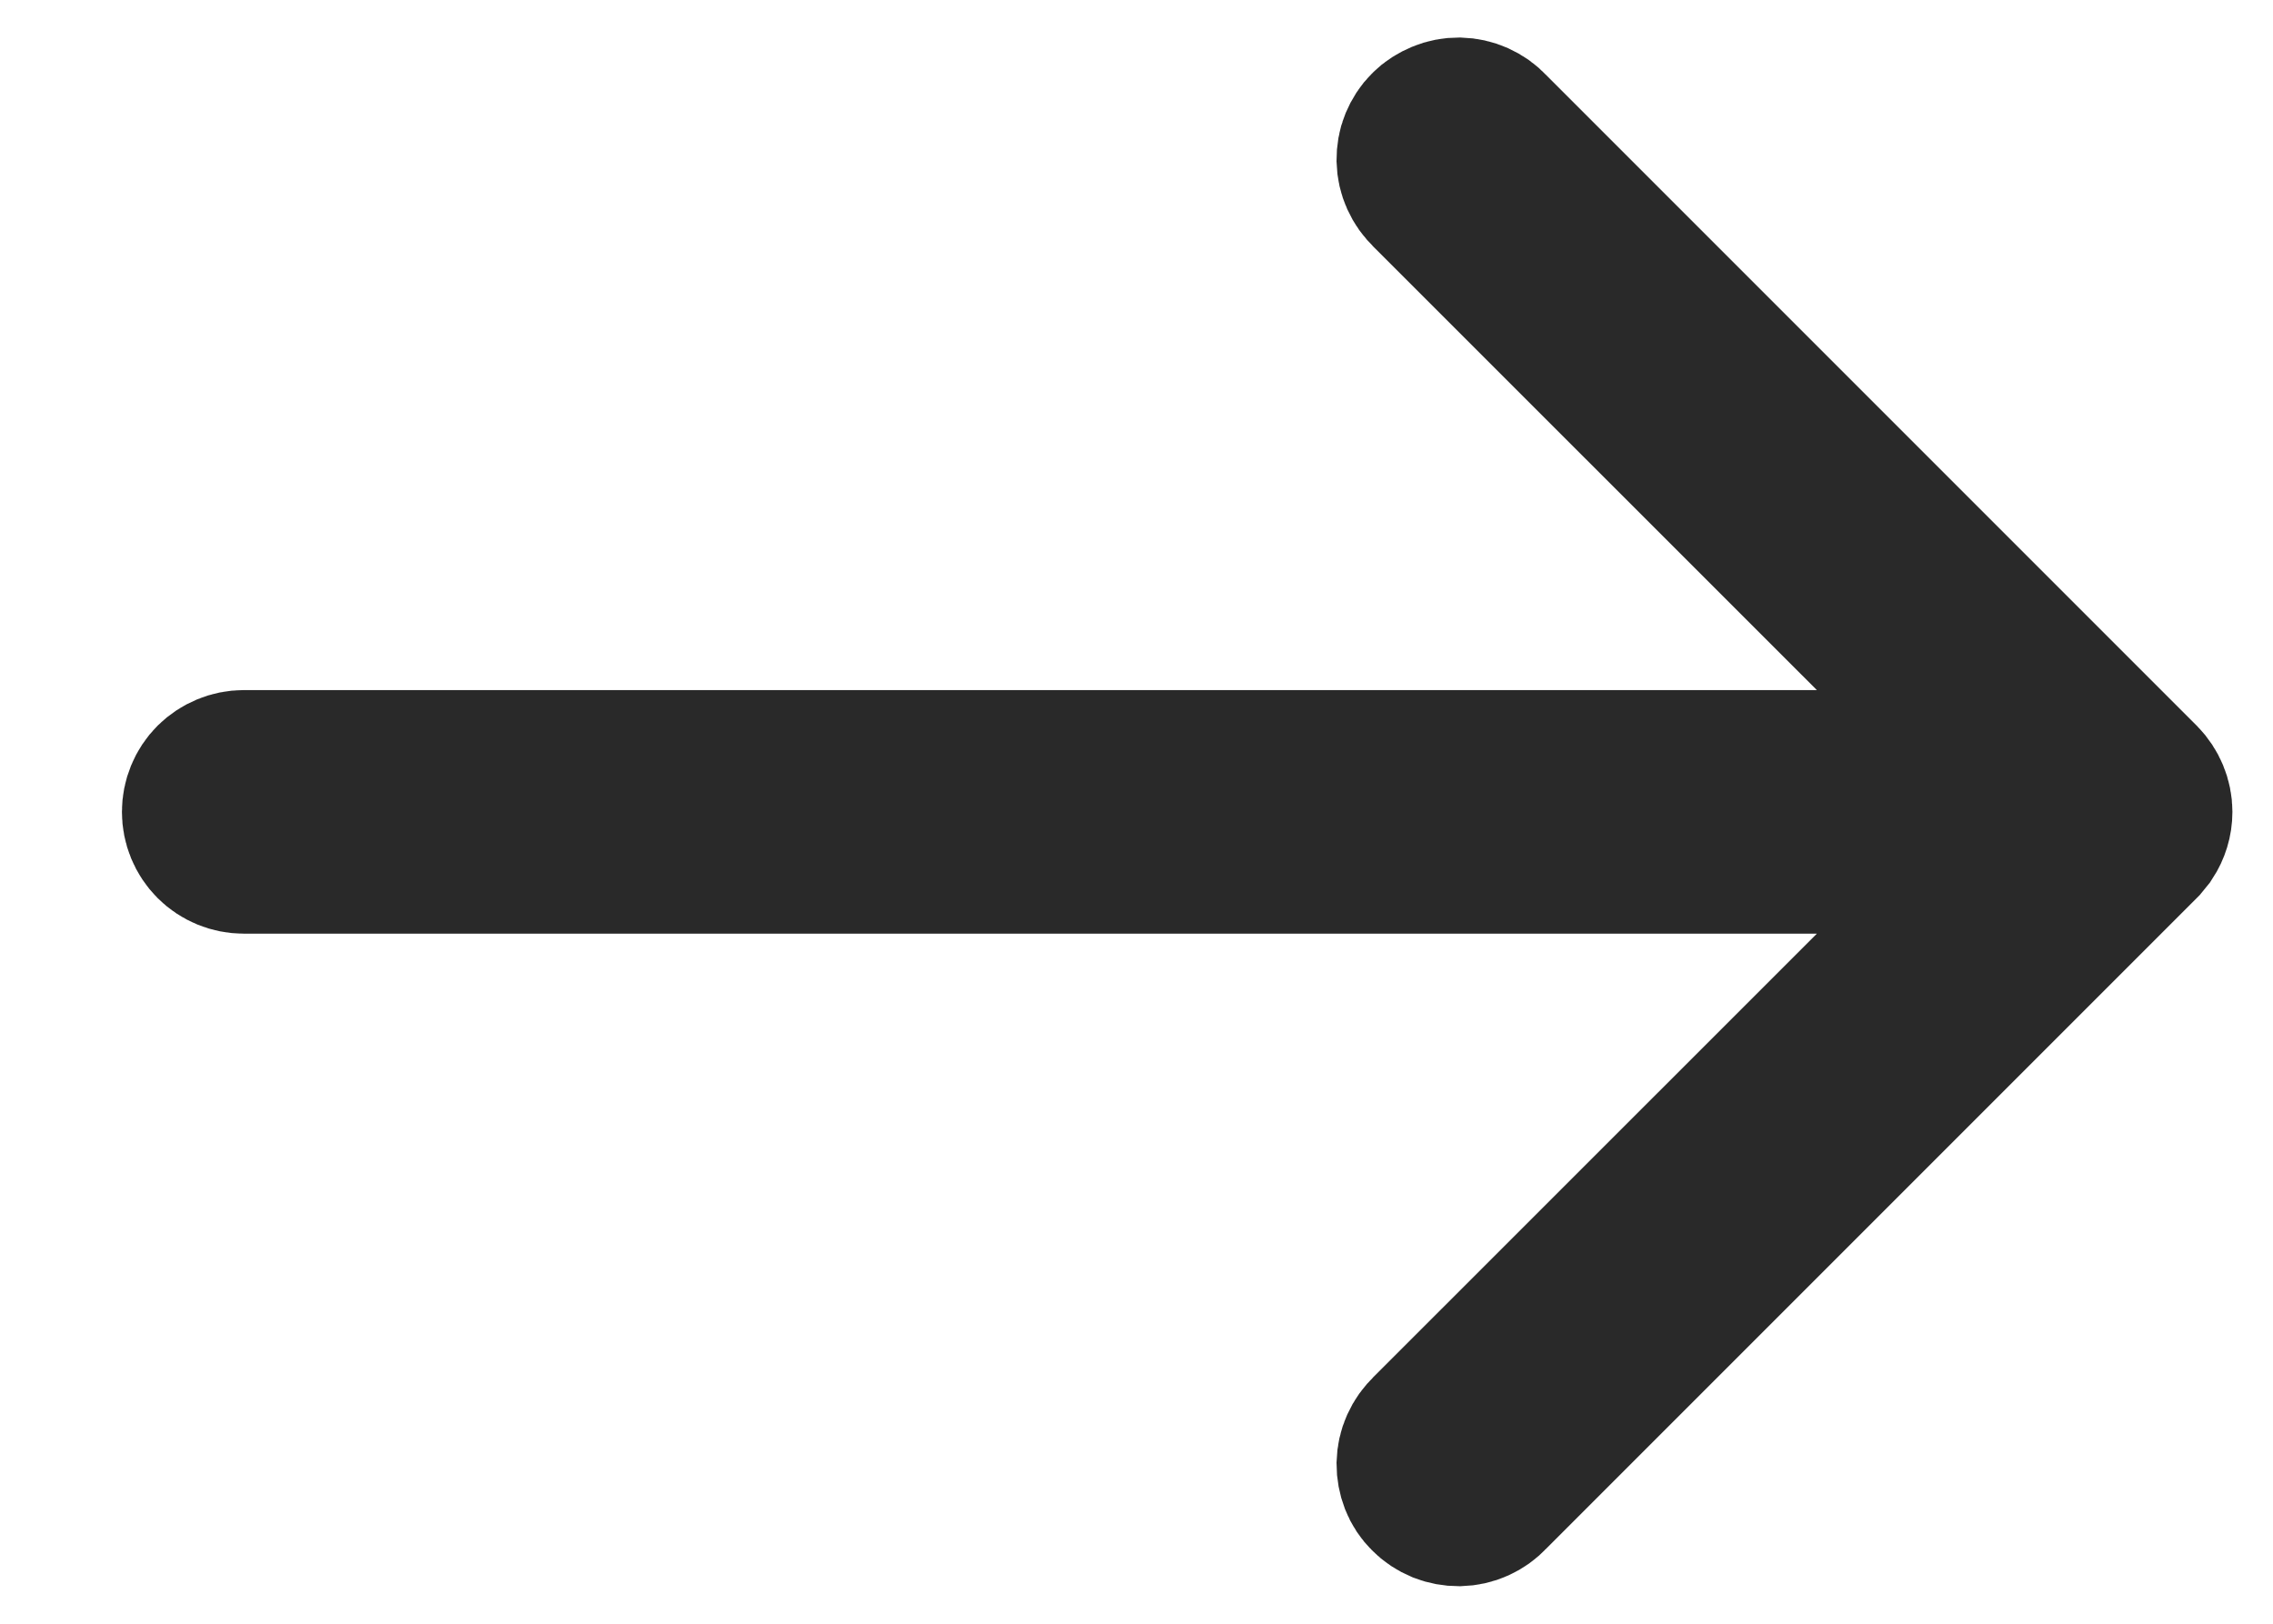
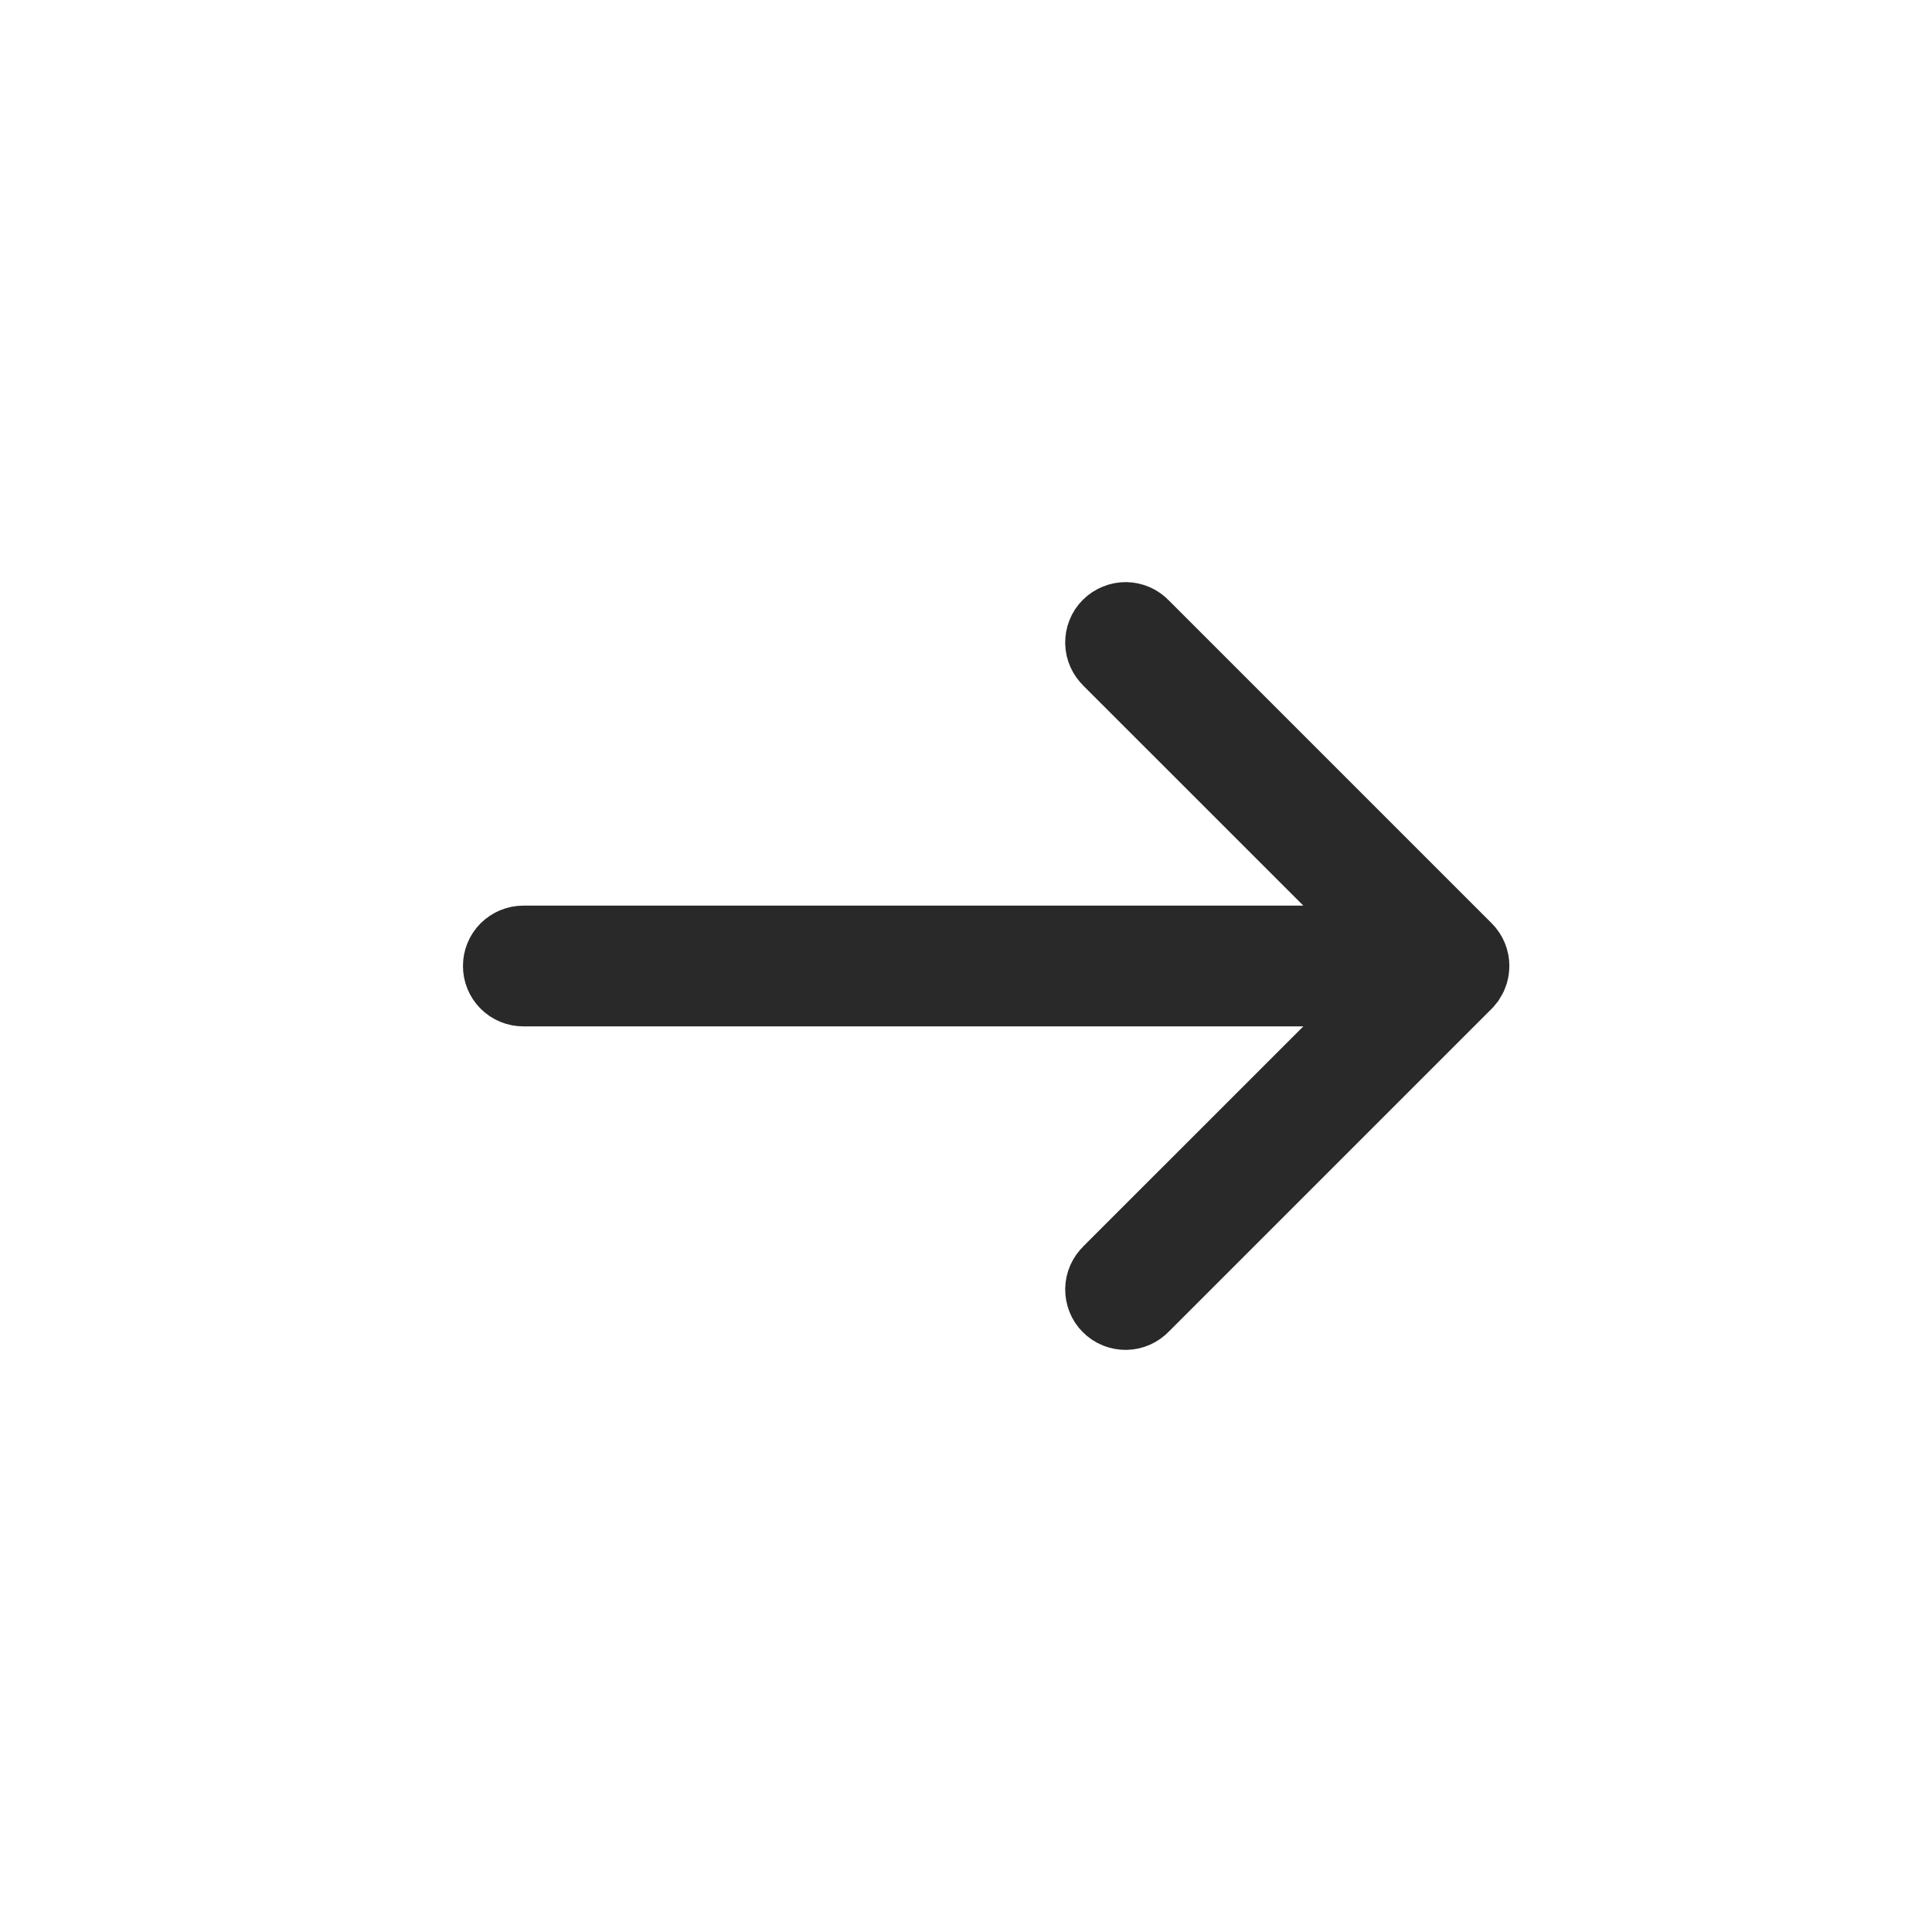
- <svg xmlns="http://www.w3.org/2000/svg" width="14" height="10" viewBox="0 0 14 10" fill="none">
-   <path d="M13.25 5C13.25 5.05 13.235 5.098 13.208 5.139L13.177 5.177L9.171 9.183L9.165 9.189C9.142 9.214 9.115 9.233 9.084 9.247C9.053 9.261 9.02 9.268 8.986 9.269C8.953 9.269 8.92 9.263 8.889 9.251C8.858 9.238 8.828 9.219 8.805 9.195C8.781 9.172 8.762 9.143 8.75 9.112C8.738 9.081 8.732 9.048 8.732 9.015C8.733 8.981 8.74 8.948 8.754 8.917C8.768 8.886 8.787 8.859 8.812 8.836L8.818 8.83L8.824 8.823L12.398 5.25H1.501C1.435 5.25 1.371 5.224 1.324 5.177C1.277 5.13 1.251 5.066 1.251 5C1.251 4.934 1.277 4.87 1.324 4.823C1.371 4.777 1.435 4.75 1.501 4.75H12.398L8.824 1.177L8.818 1.17L8.812 1.164C8.787 1.141 8.768 1.114 8.754 1.083C8.74 1.052 8.733 1.02 8.732 0.986C8.732 0.953 8.737 0.919 8.75 0.888C8.763 0.857 8.781 0.828 8.805 0.805C8.828 0.781 8.858 0.763 8.889 0.75C8.92 0.737 8.953 0.731 8.986 0.731C9.02 0.732 9.053 0.739 9.084 0.753C9.115 0.767 9.142 0.786 9.165 0.811L9.171 0.817L13.177 4.823C13.223 4.87 13.25 4.934 13.25 5Z" fill="#464646" stroke="#292929" />
+ <svg xmlns="http://www.w3.org/2000/svg" width="24" height="24" viewBox="0 0 24 24" fill="none">
+   <path d="M18.25 12C18.25 12.05 18.235 12.098 18.208 12.139L18.177 12.177L14.171 16.183L14.165 16.189C14.142 16.214 14.114 16.233 14.084 16.247C14.053 16.261 14.02 16.268 13.986 16.269C13.953 16.269 13.92 16.263 13.889 16.251C13.857 16.238 13.828 16.219 13.805 16.195C13.781 16.172 13.762 16.143 13.75 16.112C13.738 16.081 13.732 16.048 13.732 16.015C13.733 15.981 13.74 15.948 13.754 15.917C13.768 15.886 13.787 15.859 13.812 15.836L13.818 15.83L13.824 15.823L17.398 12.25H6.501C6.435 12.25 6.371 12.224 6.324 12.177C6.277 12.13 6.251 12.066 6.251 12C6.251 11.934 6.277 11.87 6.324 11.823C6.371 11.777 6.435 11.75 6.501 11.75H17.398L13.824 8.177L13.818 8.17L13.812 8.164C13.787 8.141 13.768 8.114 13.754 8.083C13.74 8.053 13.733 8.02 13.732 7.986C13.732 7.953 13.737 7.919 13.75 7.888C13.762 7.857 13.781 7.828 13.805 7.805C13.828 7.781 13.857 7.763 13.889 7.75C13.92 7.737 13.953 7.731 13.986 7.731C14.02 7.732 14.053 7.739 14.084 7.753C14.114 7.767 14.142 7.786 14.165 7.811L14.171 7.817L18.177 11.823C18.224 11.87 18.25 11.934 18.25 12Z" fill="#464646" stroke="#292929" />
</svg>
